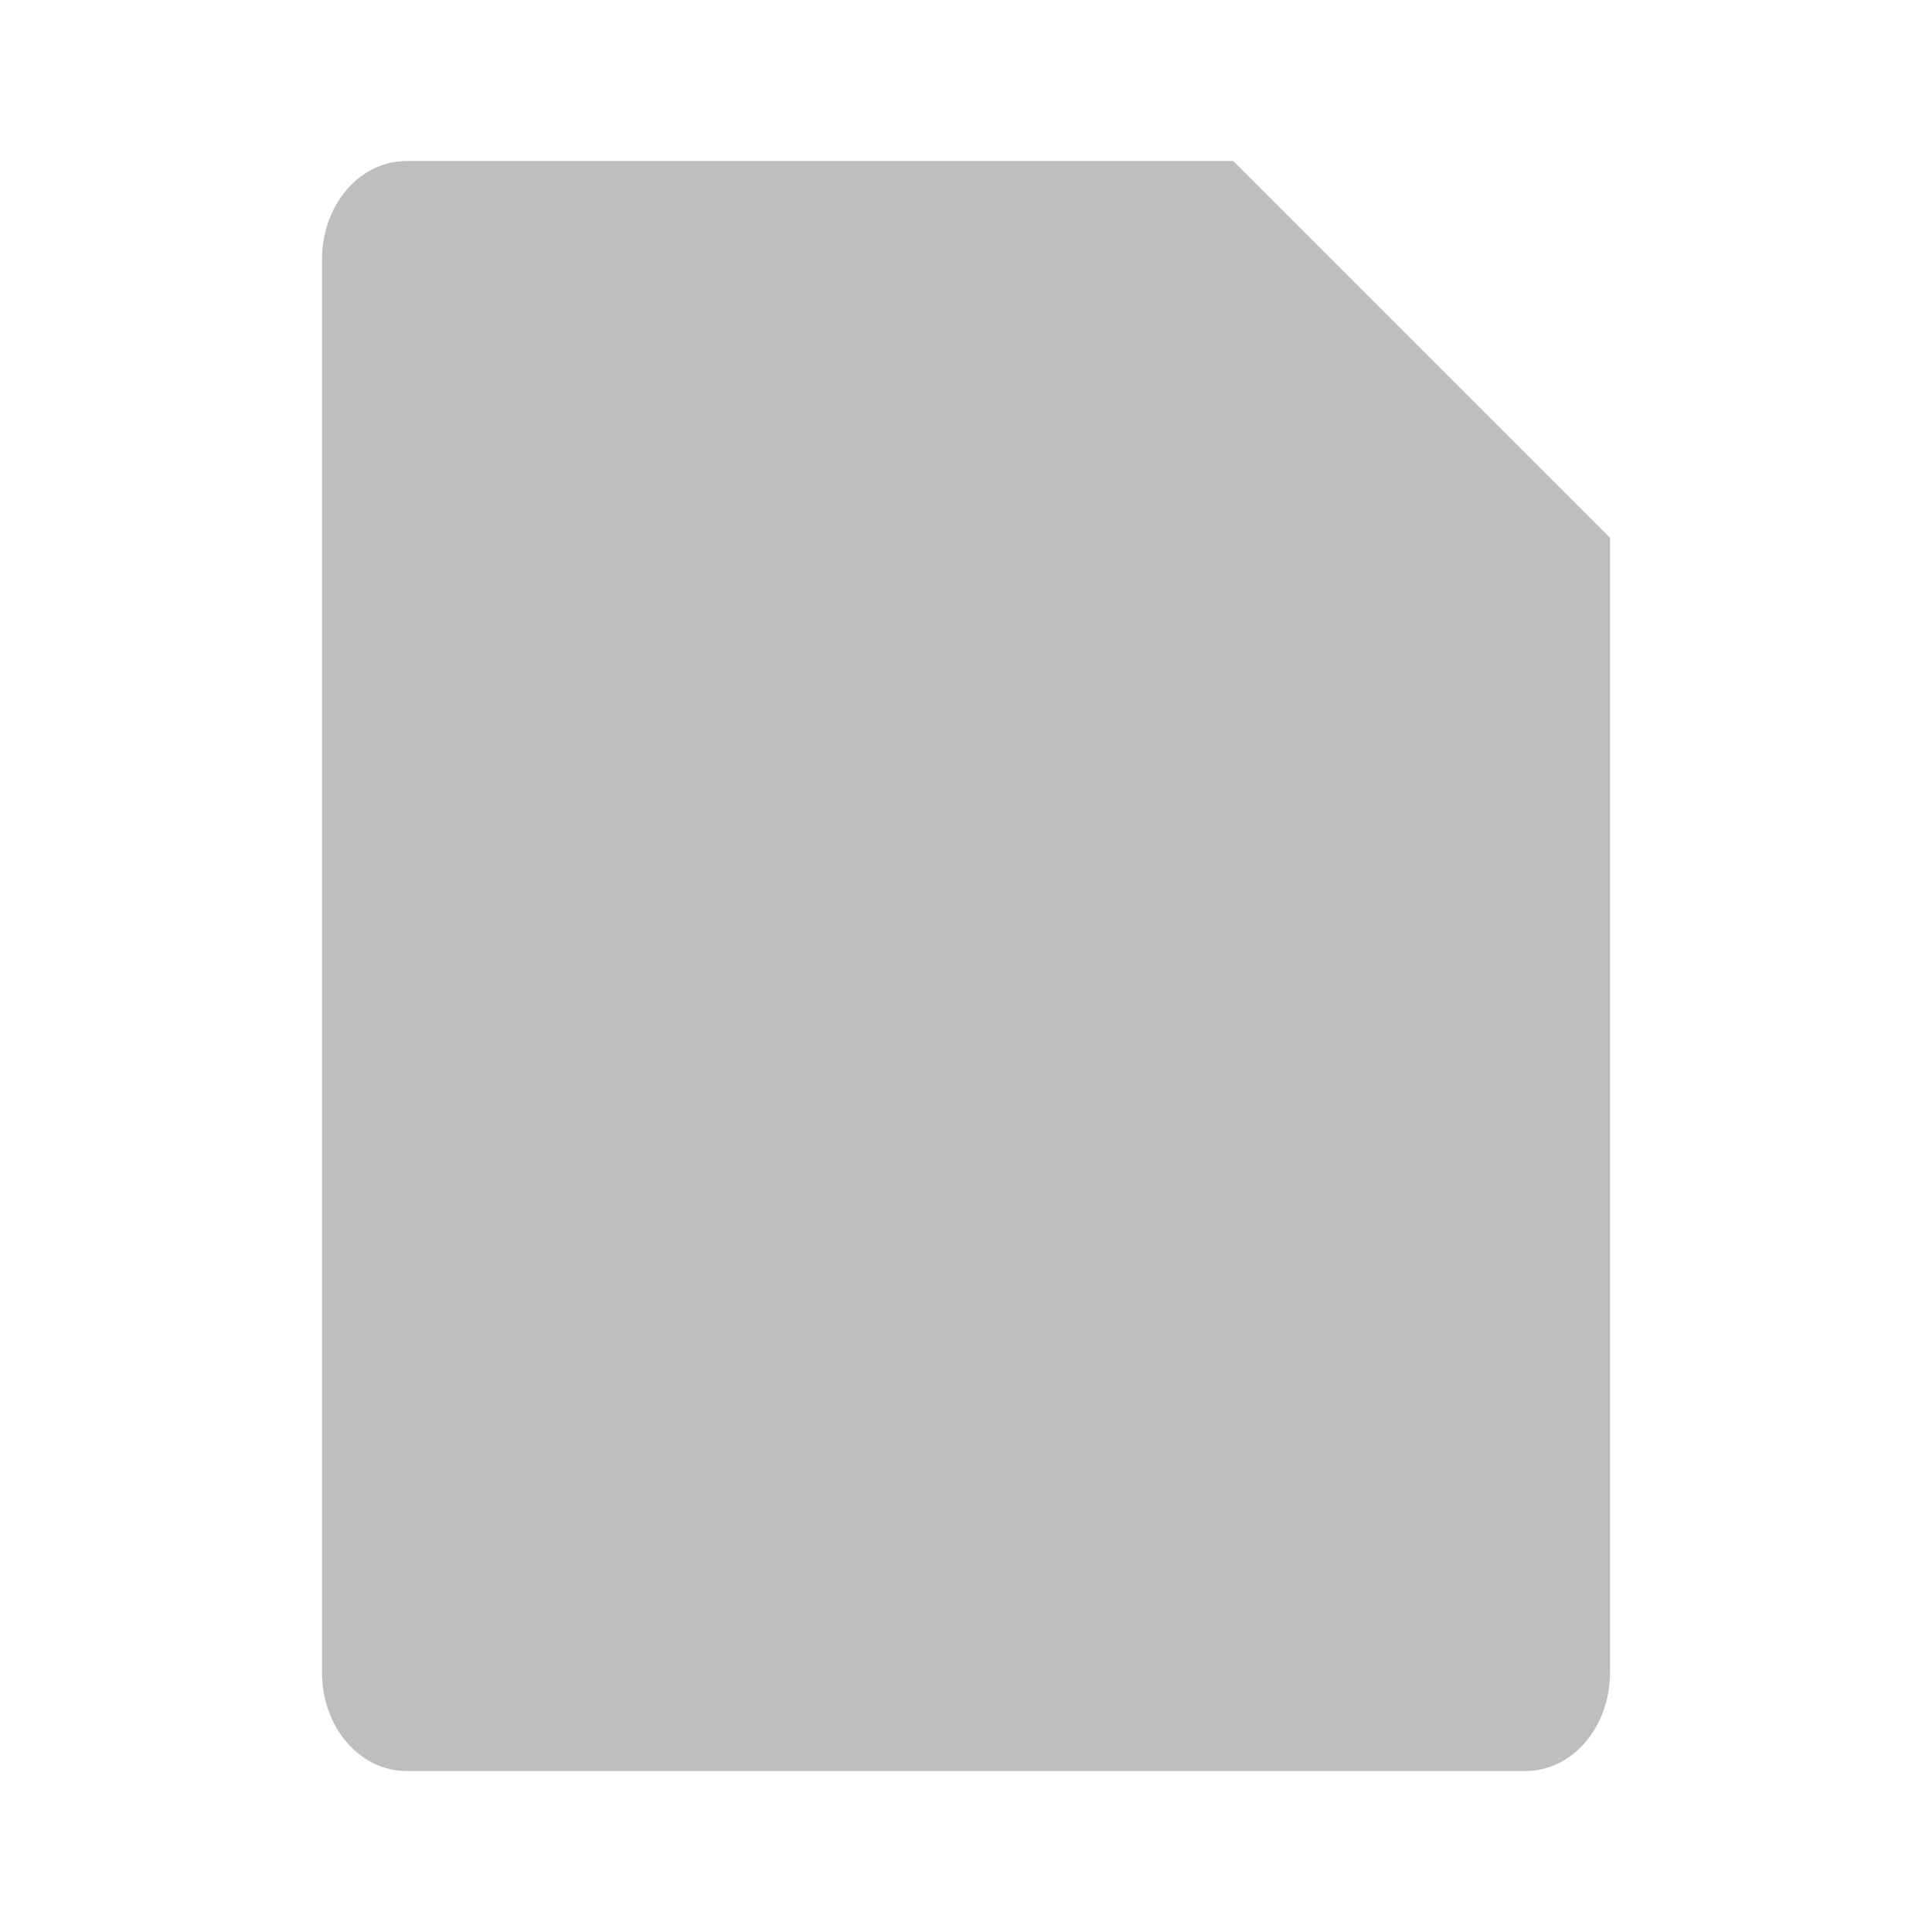
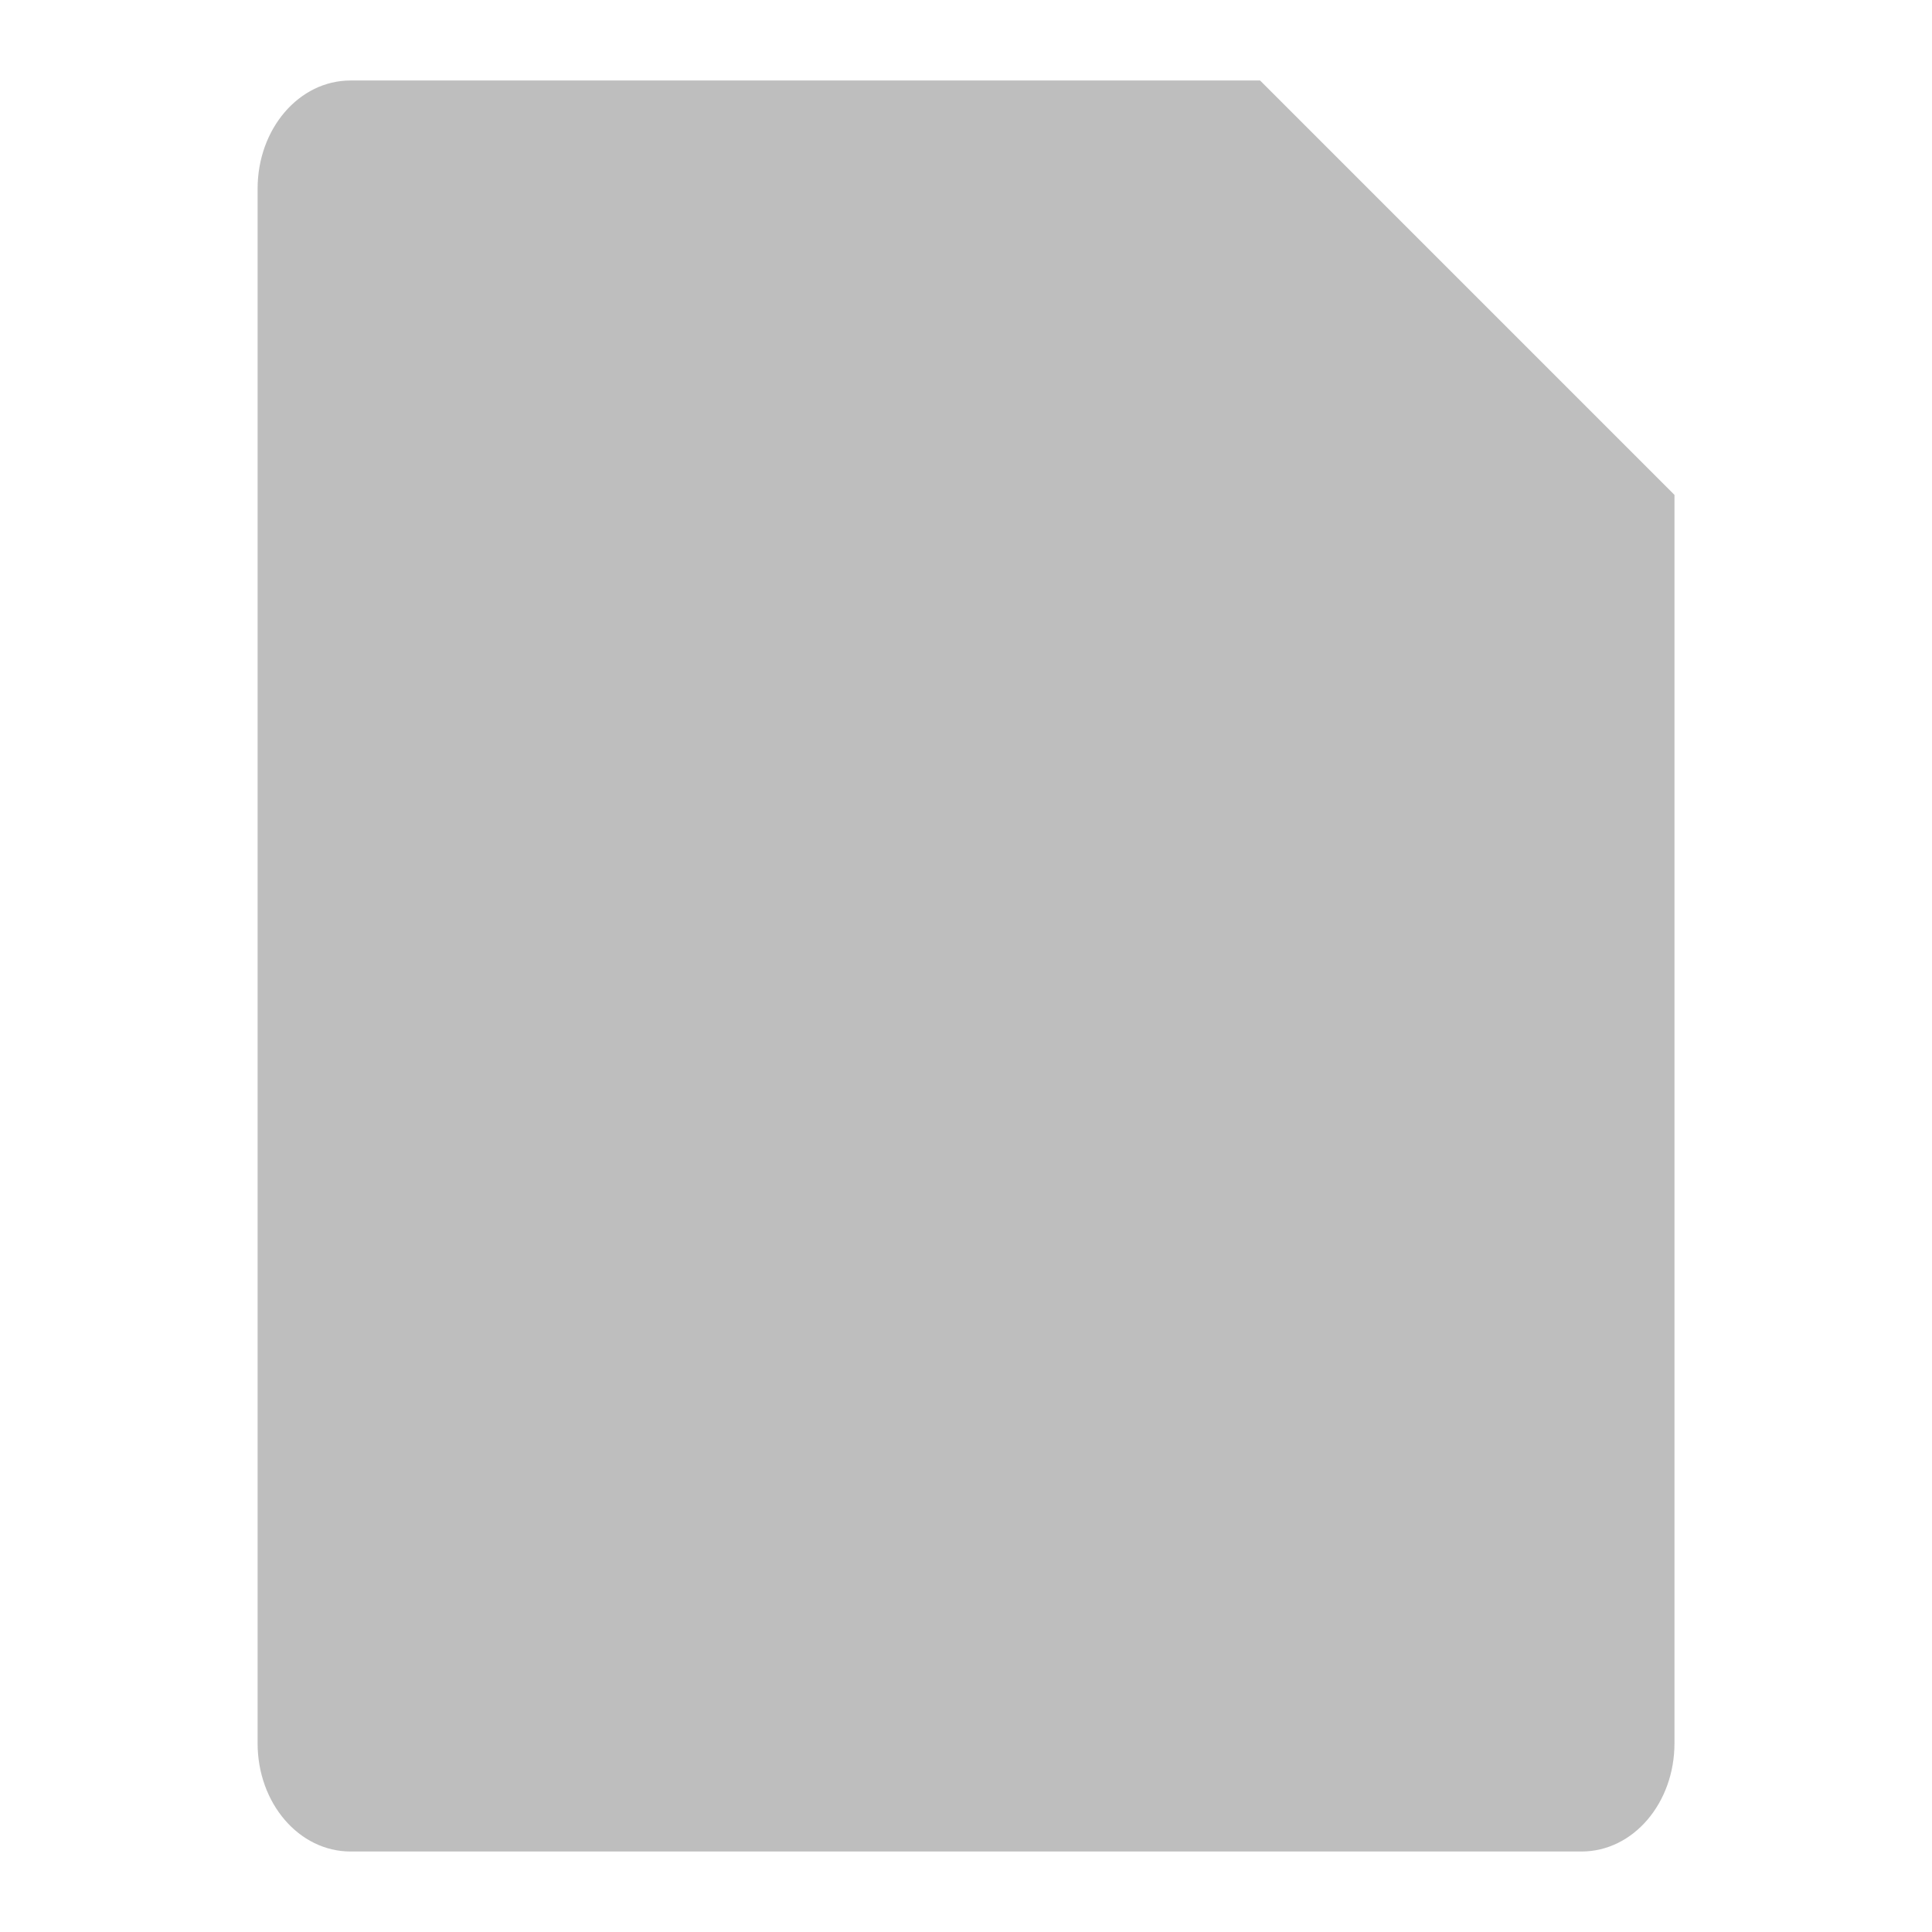
<svg xmlns="http://www.w3.org/2000/svg" width="24" height="24" viewBox="0 0 24 24" id="svg4253" version="1.1">
  <defs id="defs4255" />
  <g id="layer1" transform="translate(0,-1028.362)">
-     <path style="opacity:1;fill:#bebebe;fill-opacity:1;stroke:none;stroke-width:1;stroke-linecap:butt;stroke-linejoin:round;stroke-miterlimit:14.5;stroke-dasharray:none;stroke-opacity:1" d="M 5.049 2 C 4.467 2 4 2.545 4 3.223 L 4 20.777 C 4 21.455 4.467 22 5.049 22 L 18.951 22 C 19.533 22 20 21.455 20 20.777 L 20 6.68 L 18.66 5.34 L 15.32 2 L 5.049 2 z " transform="translate(0,1028.362)" id="rect4156" />
+     <path style="opacity:1;fill:#bebebe;fill-opacity:1;stroke:none;stroke-width:1;stroke-linecap:butt;stroke-linejoin:round;stroke-miterlimit:14.5;stroke-dasharray:none;stroke-opacity:1" d="m 4.354,1029.362 c -0.64,0 -1.154,0.6 -1.154,1.345 l 0,19.31 c 0,0.745 0.514,1.345 1.154,1.345 l 15.293,0 c 0.64,0 1.154,-0.6 1.154,-1.345 l 0,-15.507 -1.474,-1.474 -3.674,-3.674 -11.299,0 z" id="rect4156" />
  </g>
</svg>
